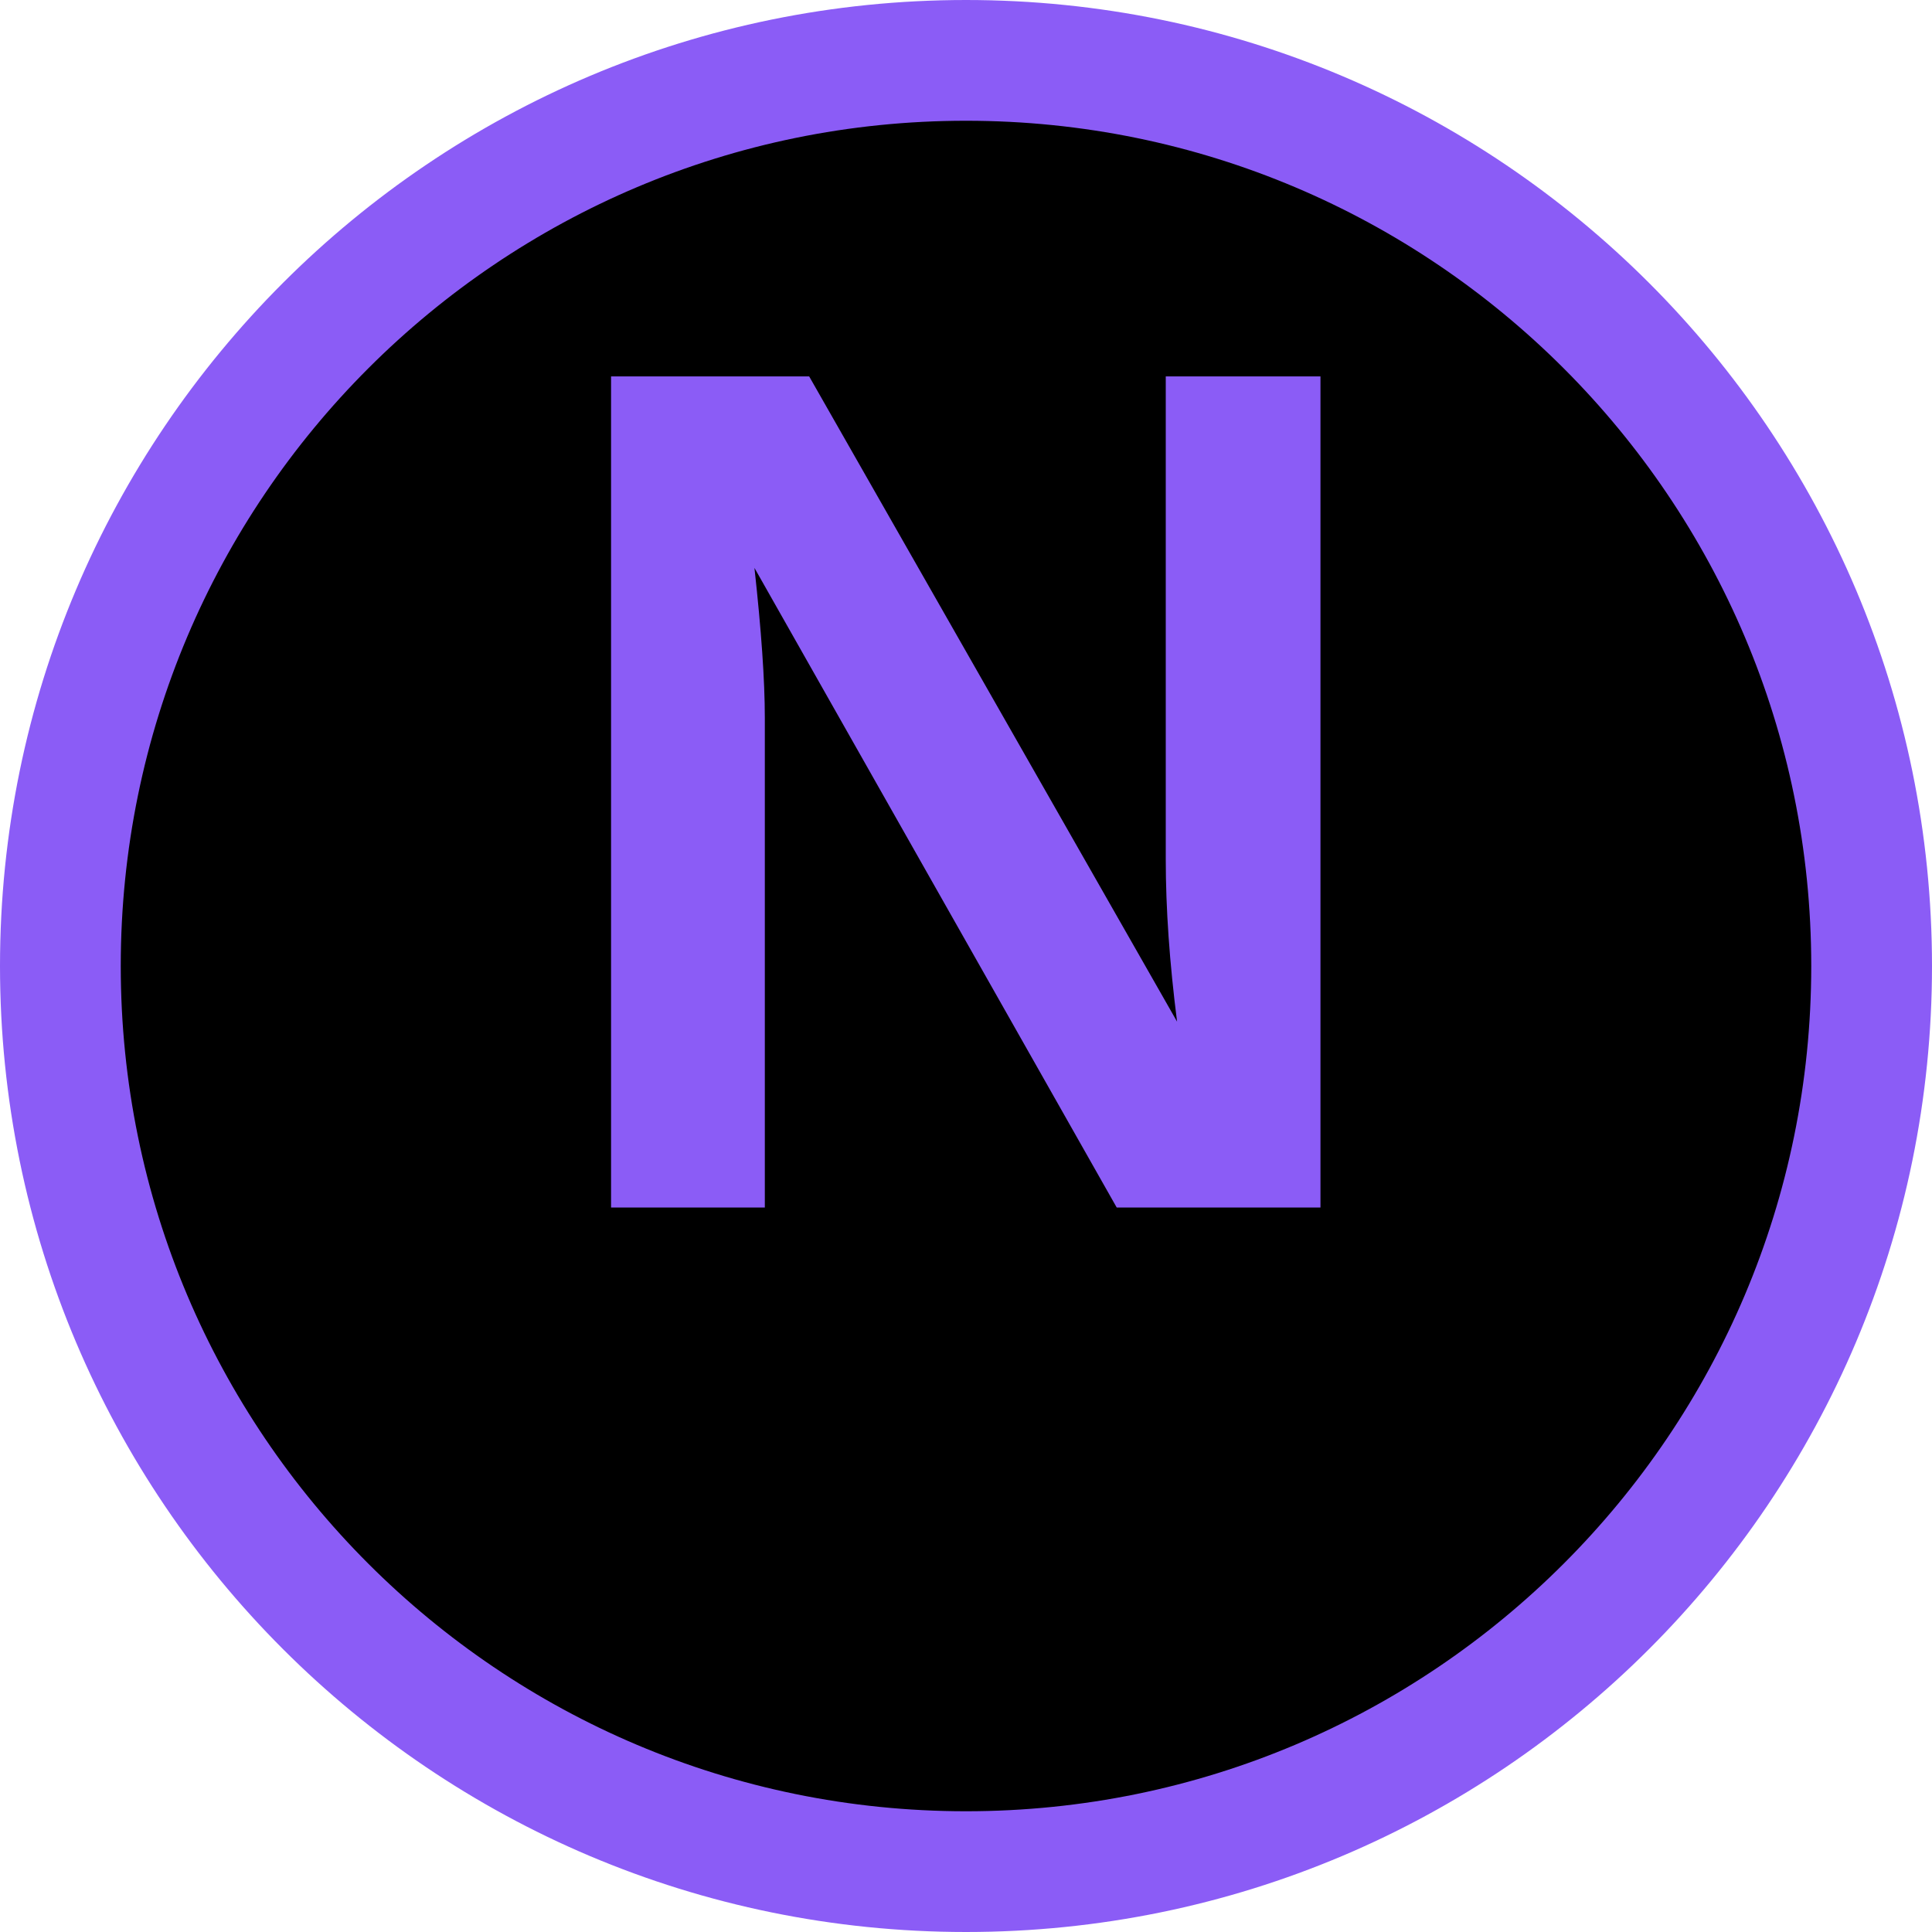
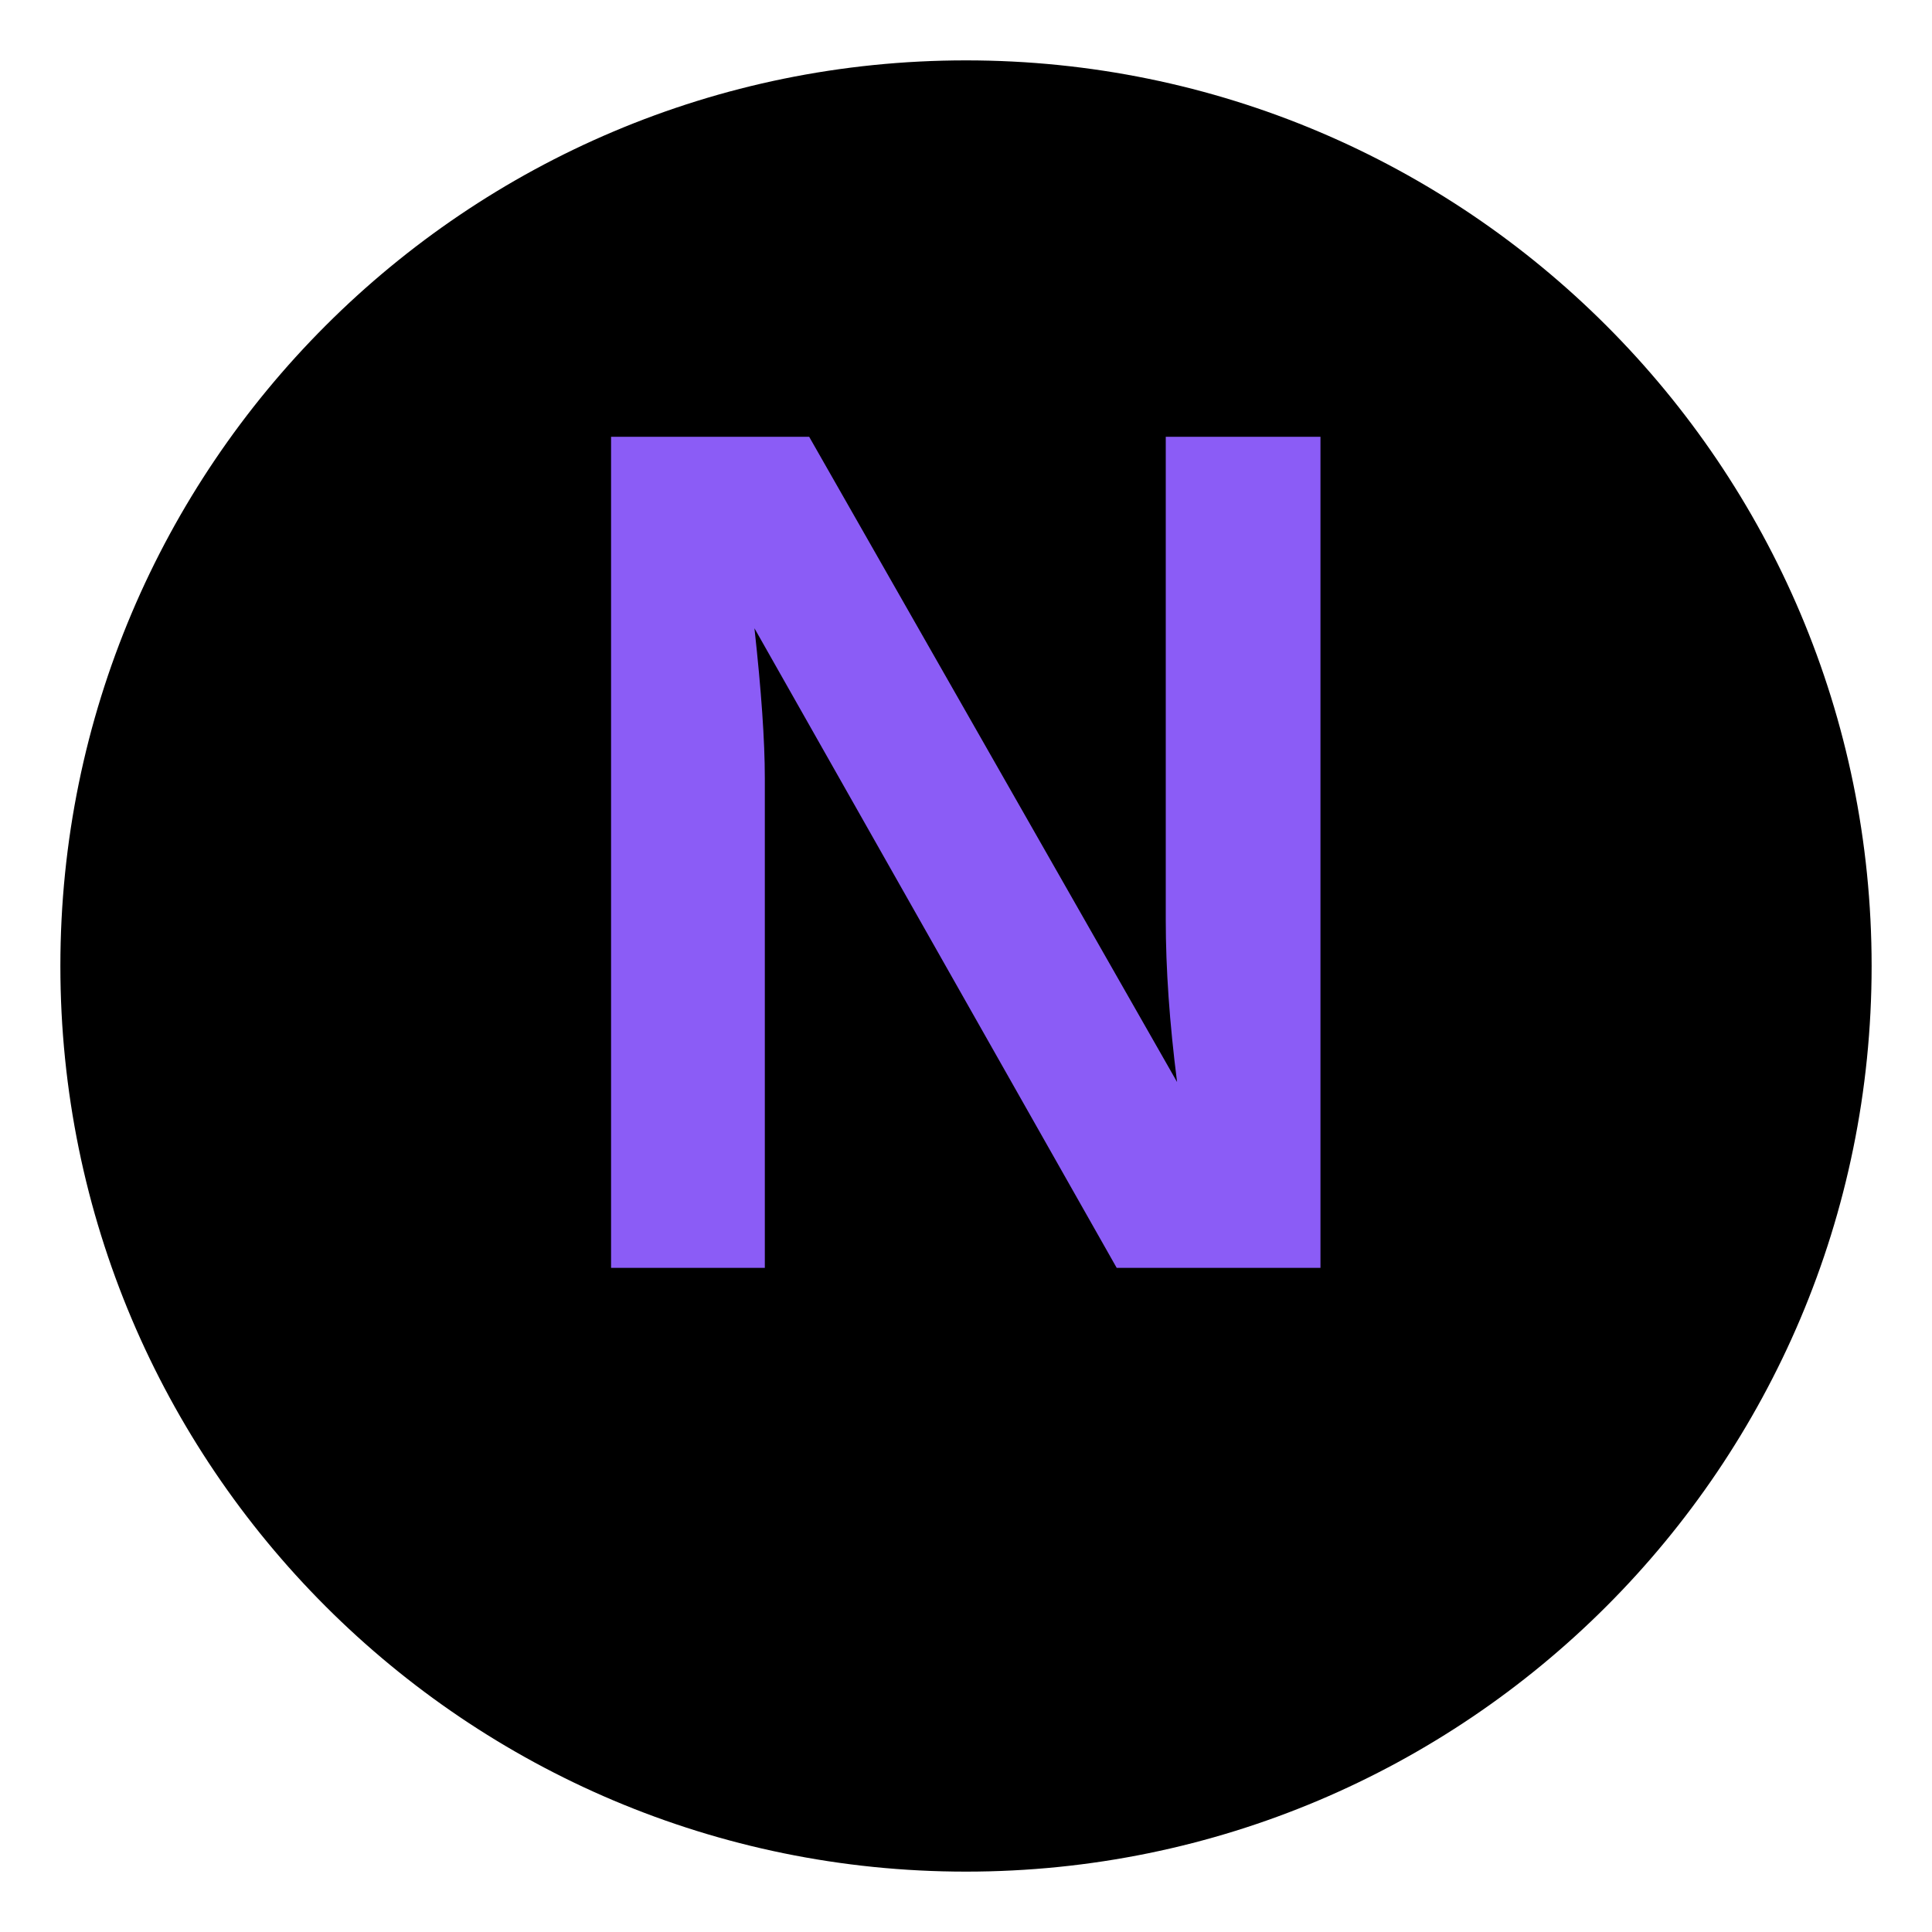
<svg xmlns="http://www.w3.org/2000/svg" width="32" height="32" viewBox="0 0 32 32" fill="none">
-   <circle cx="16" cy="16" r="15" fill="#000000" stroke="#8b5cf6" stroke-width="2" />
-   <text x="16" y="20" font-family="Arial, sans-serif" font-size="20" font-weight="bold" text-anchor="middle" fill="#8b5cf6">N</text>
+   <circle cx="16" cy="16" r="15" fill="#000000" />
+   <text x="16" y="21" font-family="Arial, sans-serif" font-size="20" font-weight="bold" text-anchor="middle" fill="#8b5cf6">N</text>
</svg>
